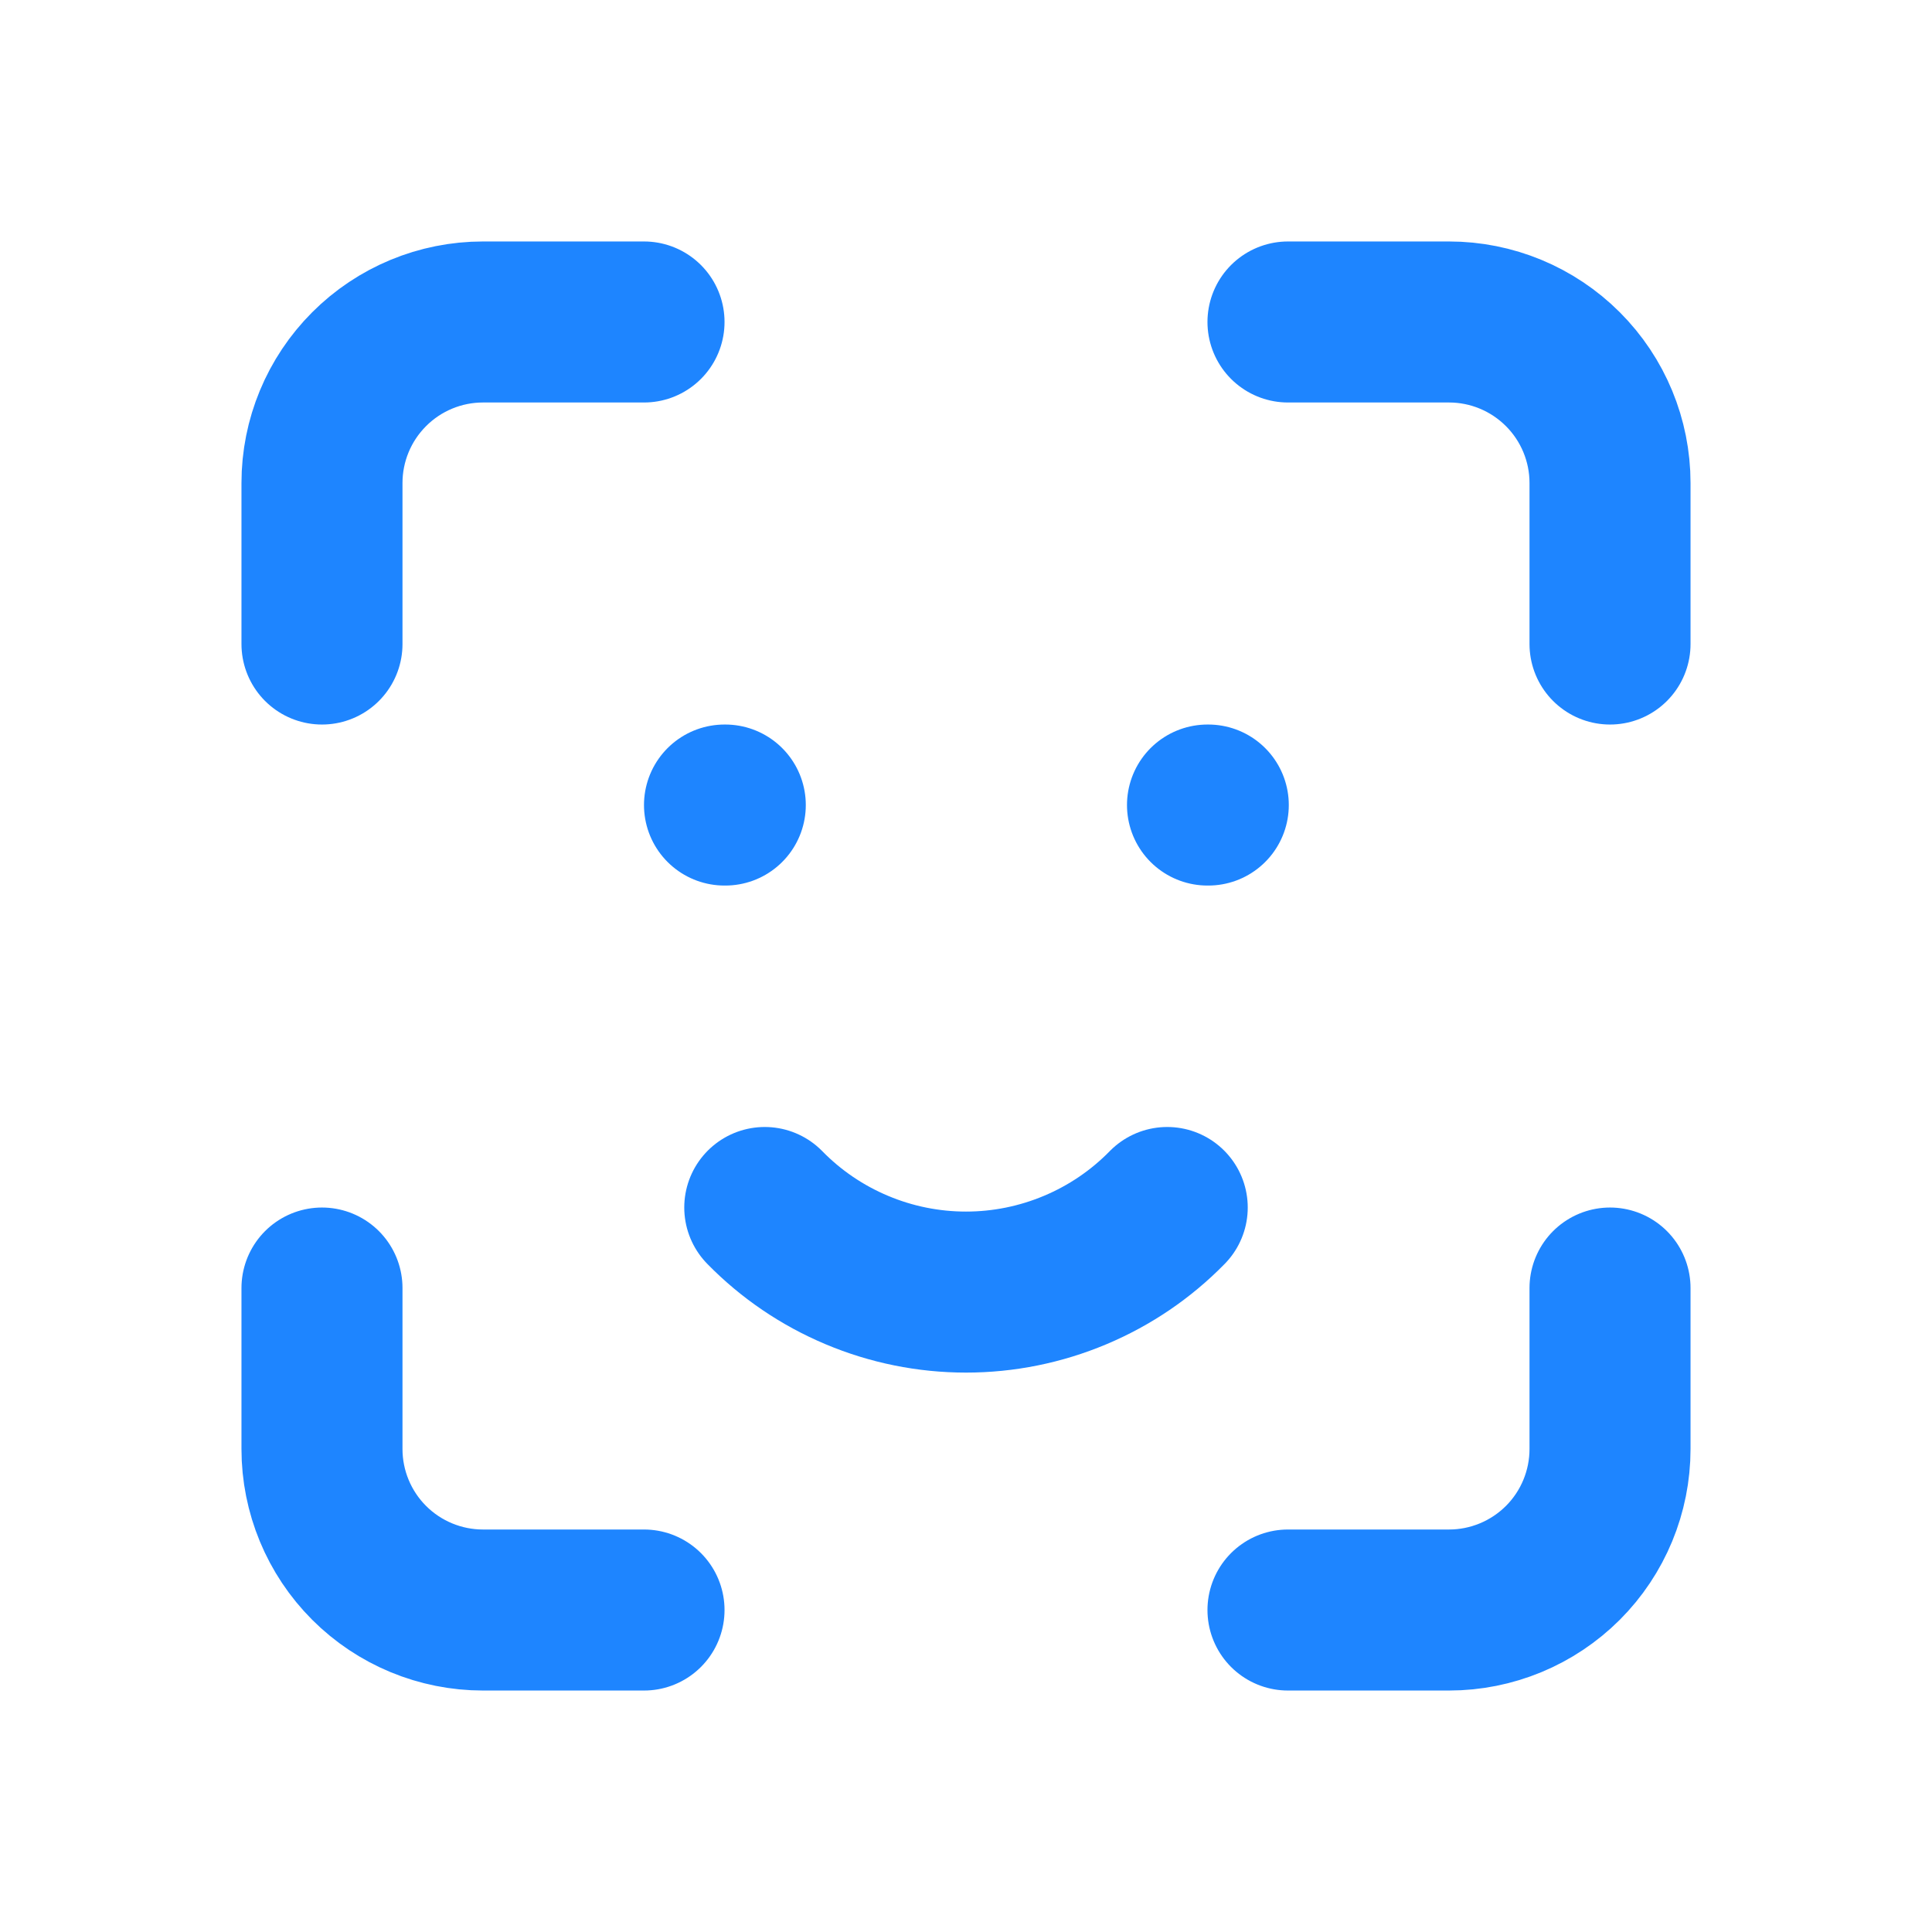
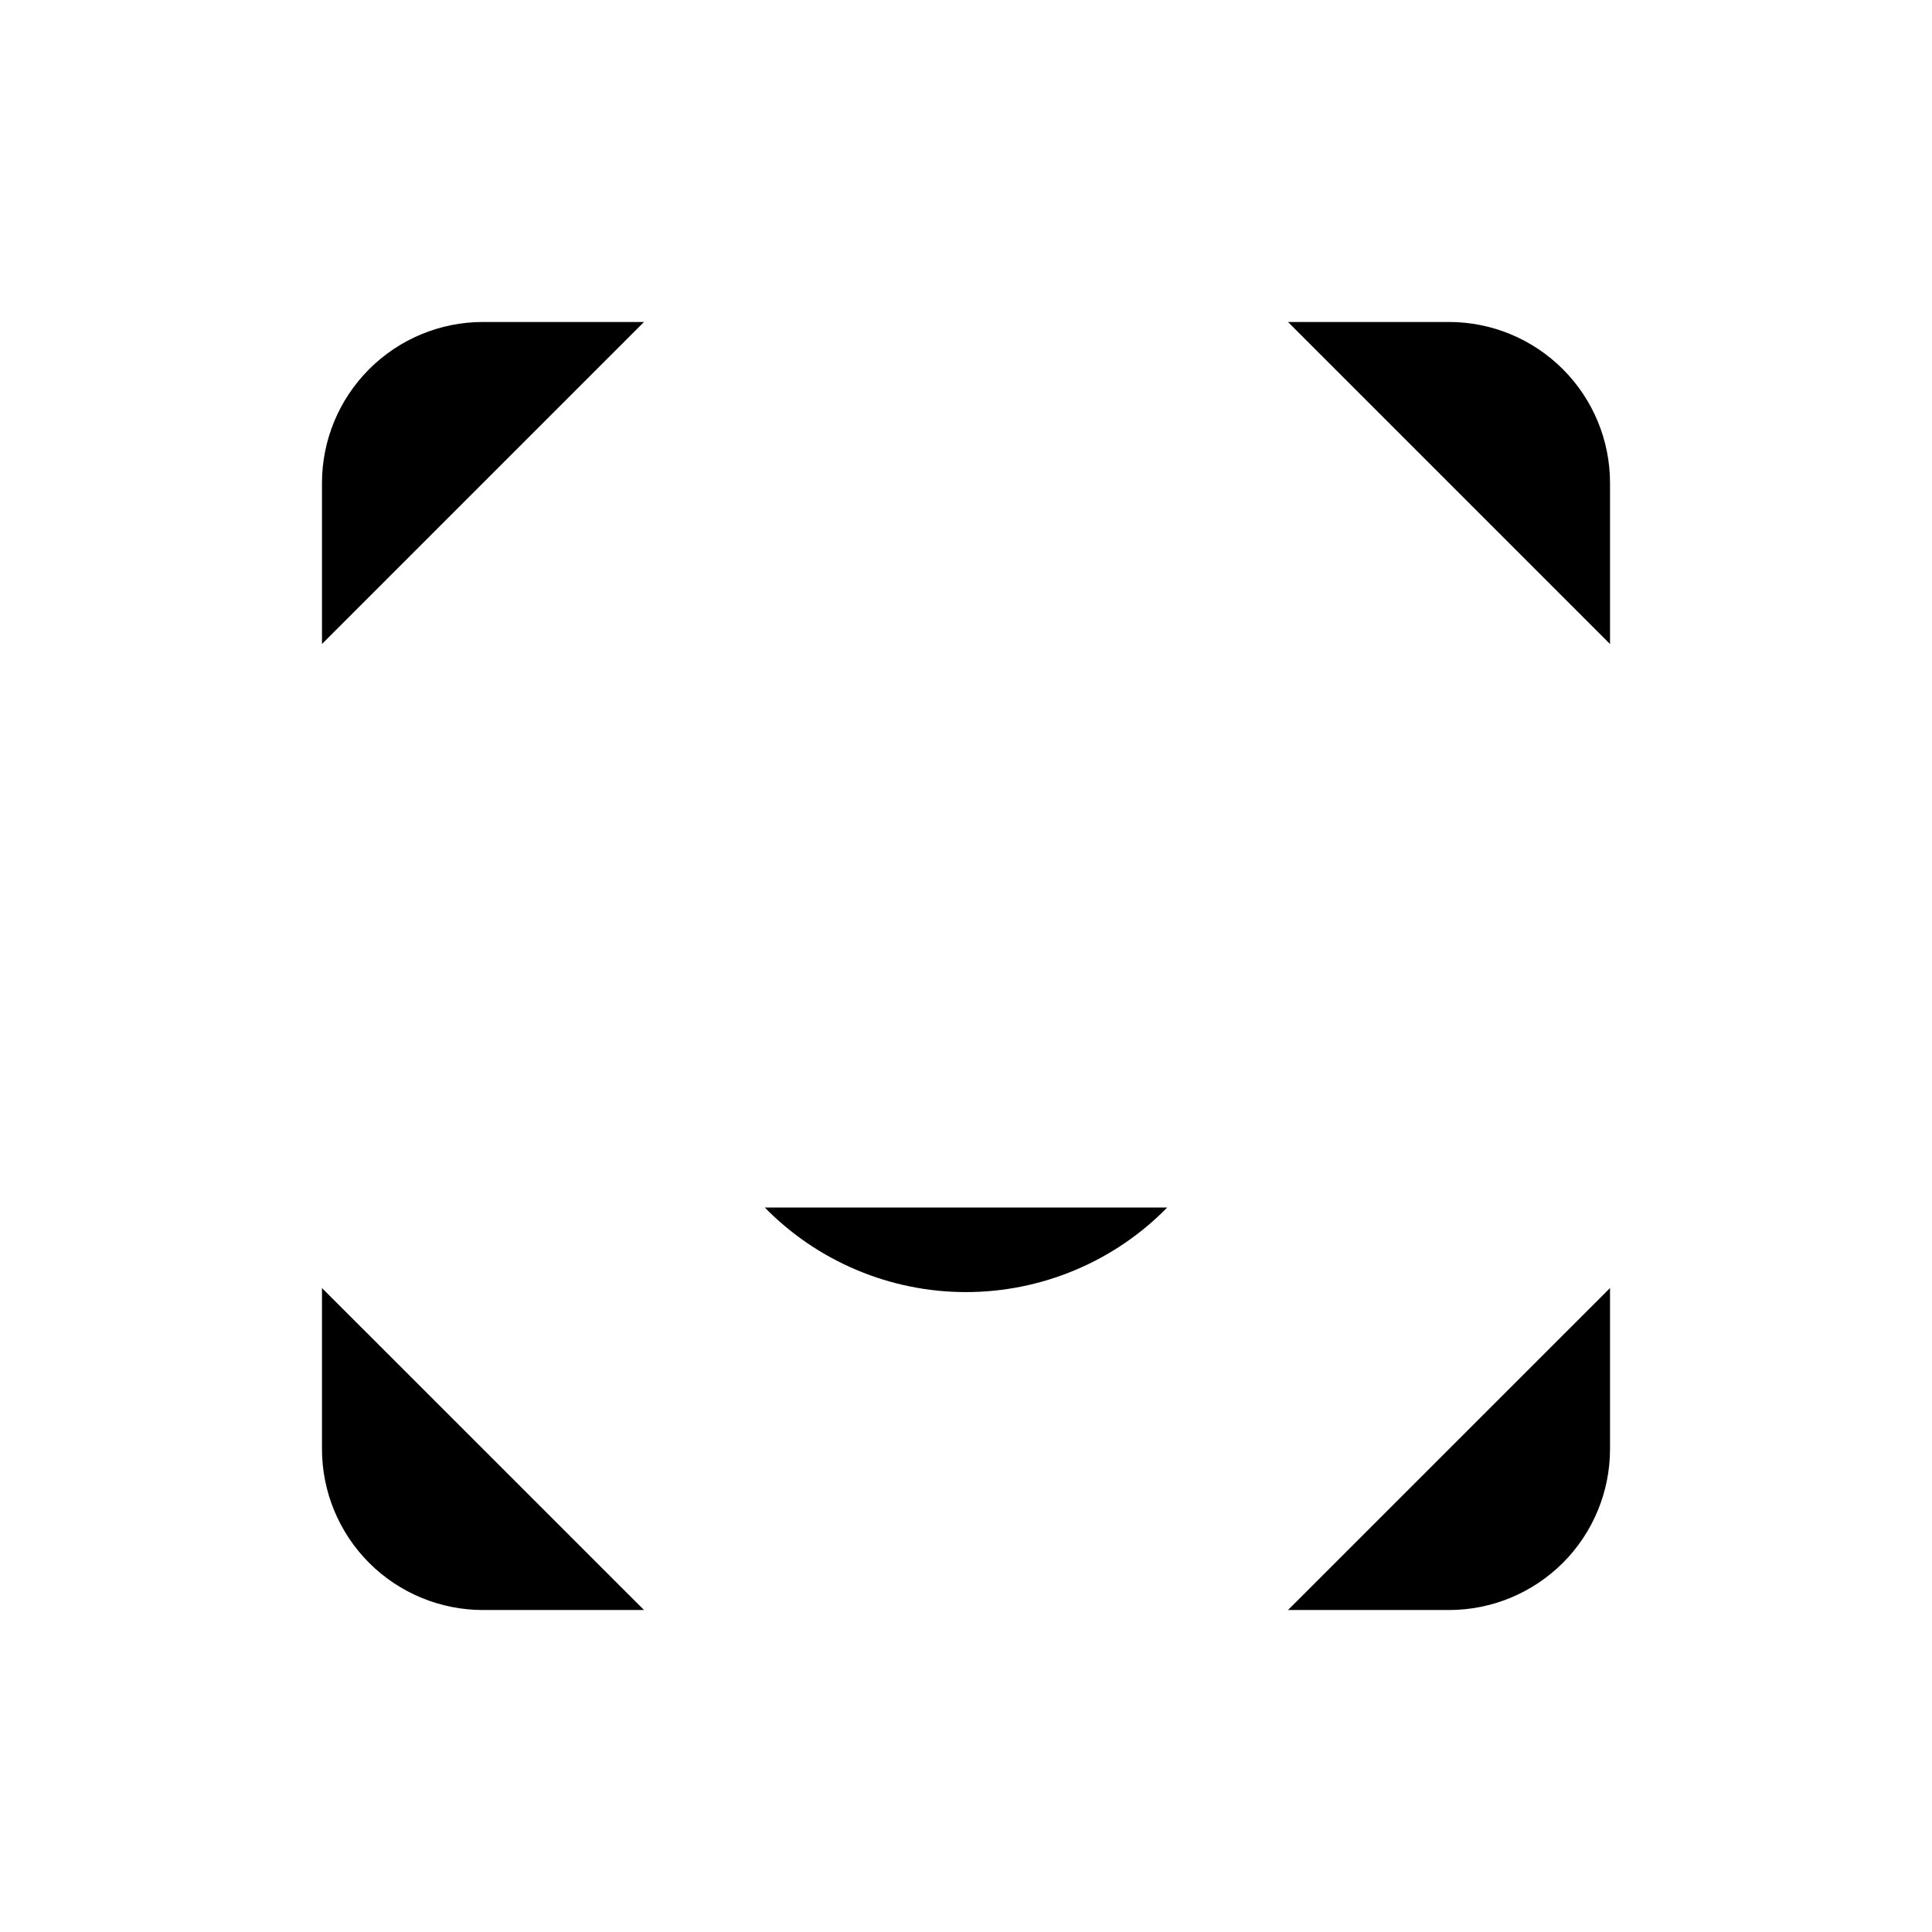
- <svg xmlns="http://www.w3.org/2000/svg" width="32" height="32" viewBox="0 0 32 32" fill="none">
+ <svg xmlns="http://www.w3.org/2000/svg" width="32" height="32" viewBox="0 0 32 32" fill="current">
  <g id="tabler:face-id">
-     <path id="Vector" d="M5.333 10.667V8C5.333 7.293 5.614 6.615 6.114 6.115C6.614 5.614 7.293 5.333 8 5.333H10.667M5.333 21.334V24C5.333 24.707 5.614 25.386 6.114 25.886C6.614 26.386 7.293 26.667 8 26.667H10.667M21.333 5.333H24C24.707 5.333 25.385 5.614 25.886 6.115C26.386 6.615 26.667 7.293 26.667 8V10.667M21.333 26.667H24C24.707 26.667 25.385 26.386 25.886 25.886C26.386 25.386 26.667 24.707 26.667 24V21.334M12 13.334H12.013M20 13.334H20.013M12.667 20C13.101 20.444 13.62 20.796 14.192 21.036C14.764 21.277 15.379 21.401 16 21.401C16.621 21.401 17.235 21.277 17.808 21.036C18.38 20.796 18.899 20.444 19.333 20" stroke="#1E85FF" stroke-width="2.667" stroke-linecap="round" stroke-linejoin="round" />
+     <path id="Vector" d="M5.333 10.667V8C5.333 7.293 5.614 6.615 6.114 6.115C6.614 5.614 7.293 5.333 8 5.333H10.667M5.333 21.334V24C5.333 24.707 5.614 25.386 6.114 25.886C6.614 26.386 7.293 26.667 8 26.667H10.667M21.333 5.333H24C24.707 5.333 25.385 5.614 25.886 6.115C26.386 6.615 26.667 7.293 26.667 8V10.667M21.333 26.667H24C24.707 26.667 25.385 26.386 25.886 25.886C26.386 25.386 26.667 24.707 26.667 24V21.334M12 13.334H12.013M20 13.334H20.013M12.667 20C13.101 20.444 13.62 20.796 14.192 21.036C14.764 21.277 15.379 21.401 16 21.401C16.621 21.401 17.235 21.277 17.808 21.036C18.38 20.796 18.899 20.444 19.333 20" stroke="current" stroke-width="2.667" stroke-linecap="round" stroke-linejoin="round" />
  </g>
</svg>
